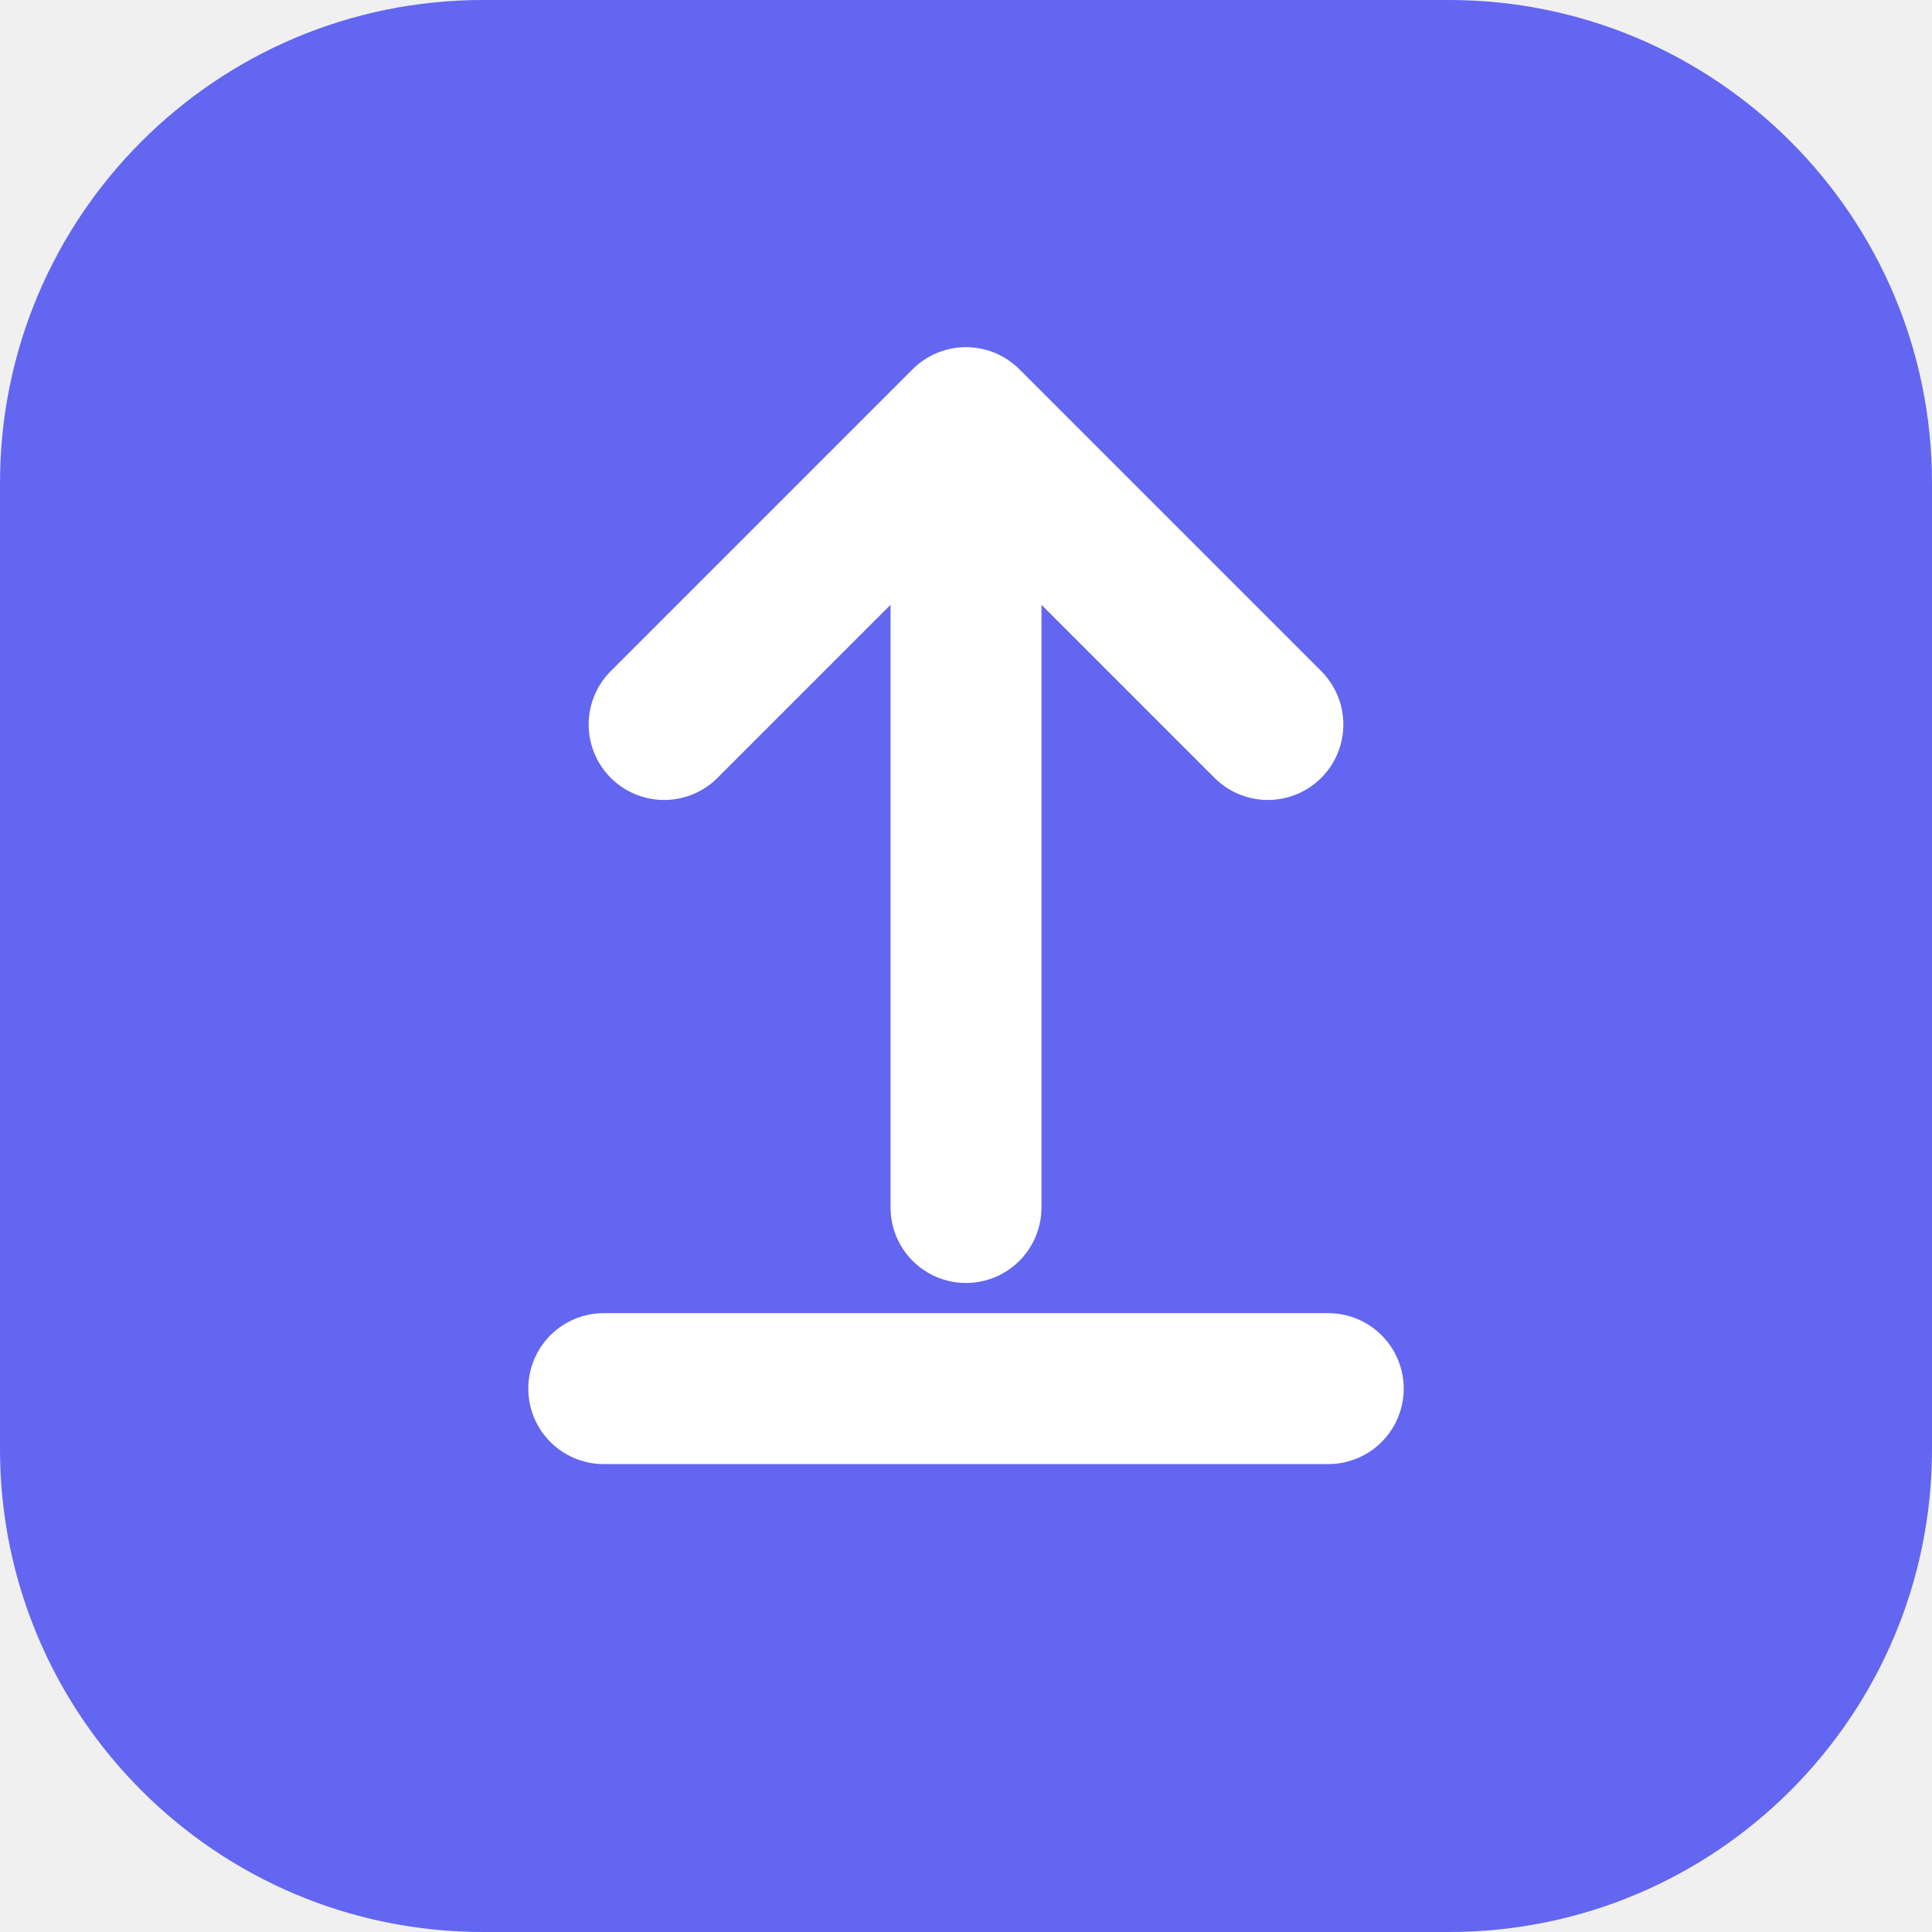
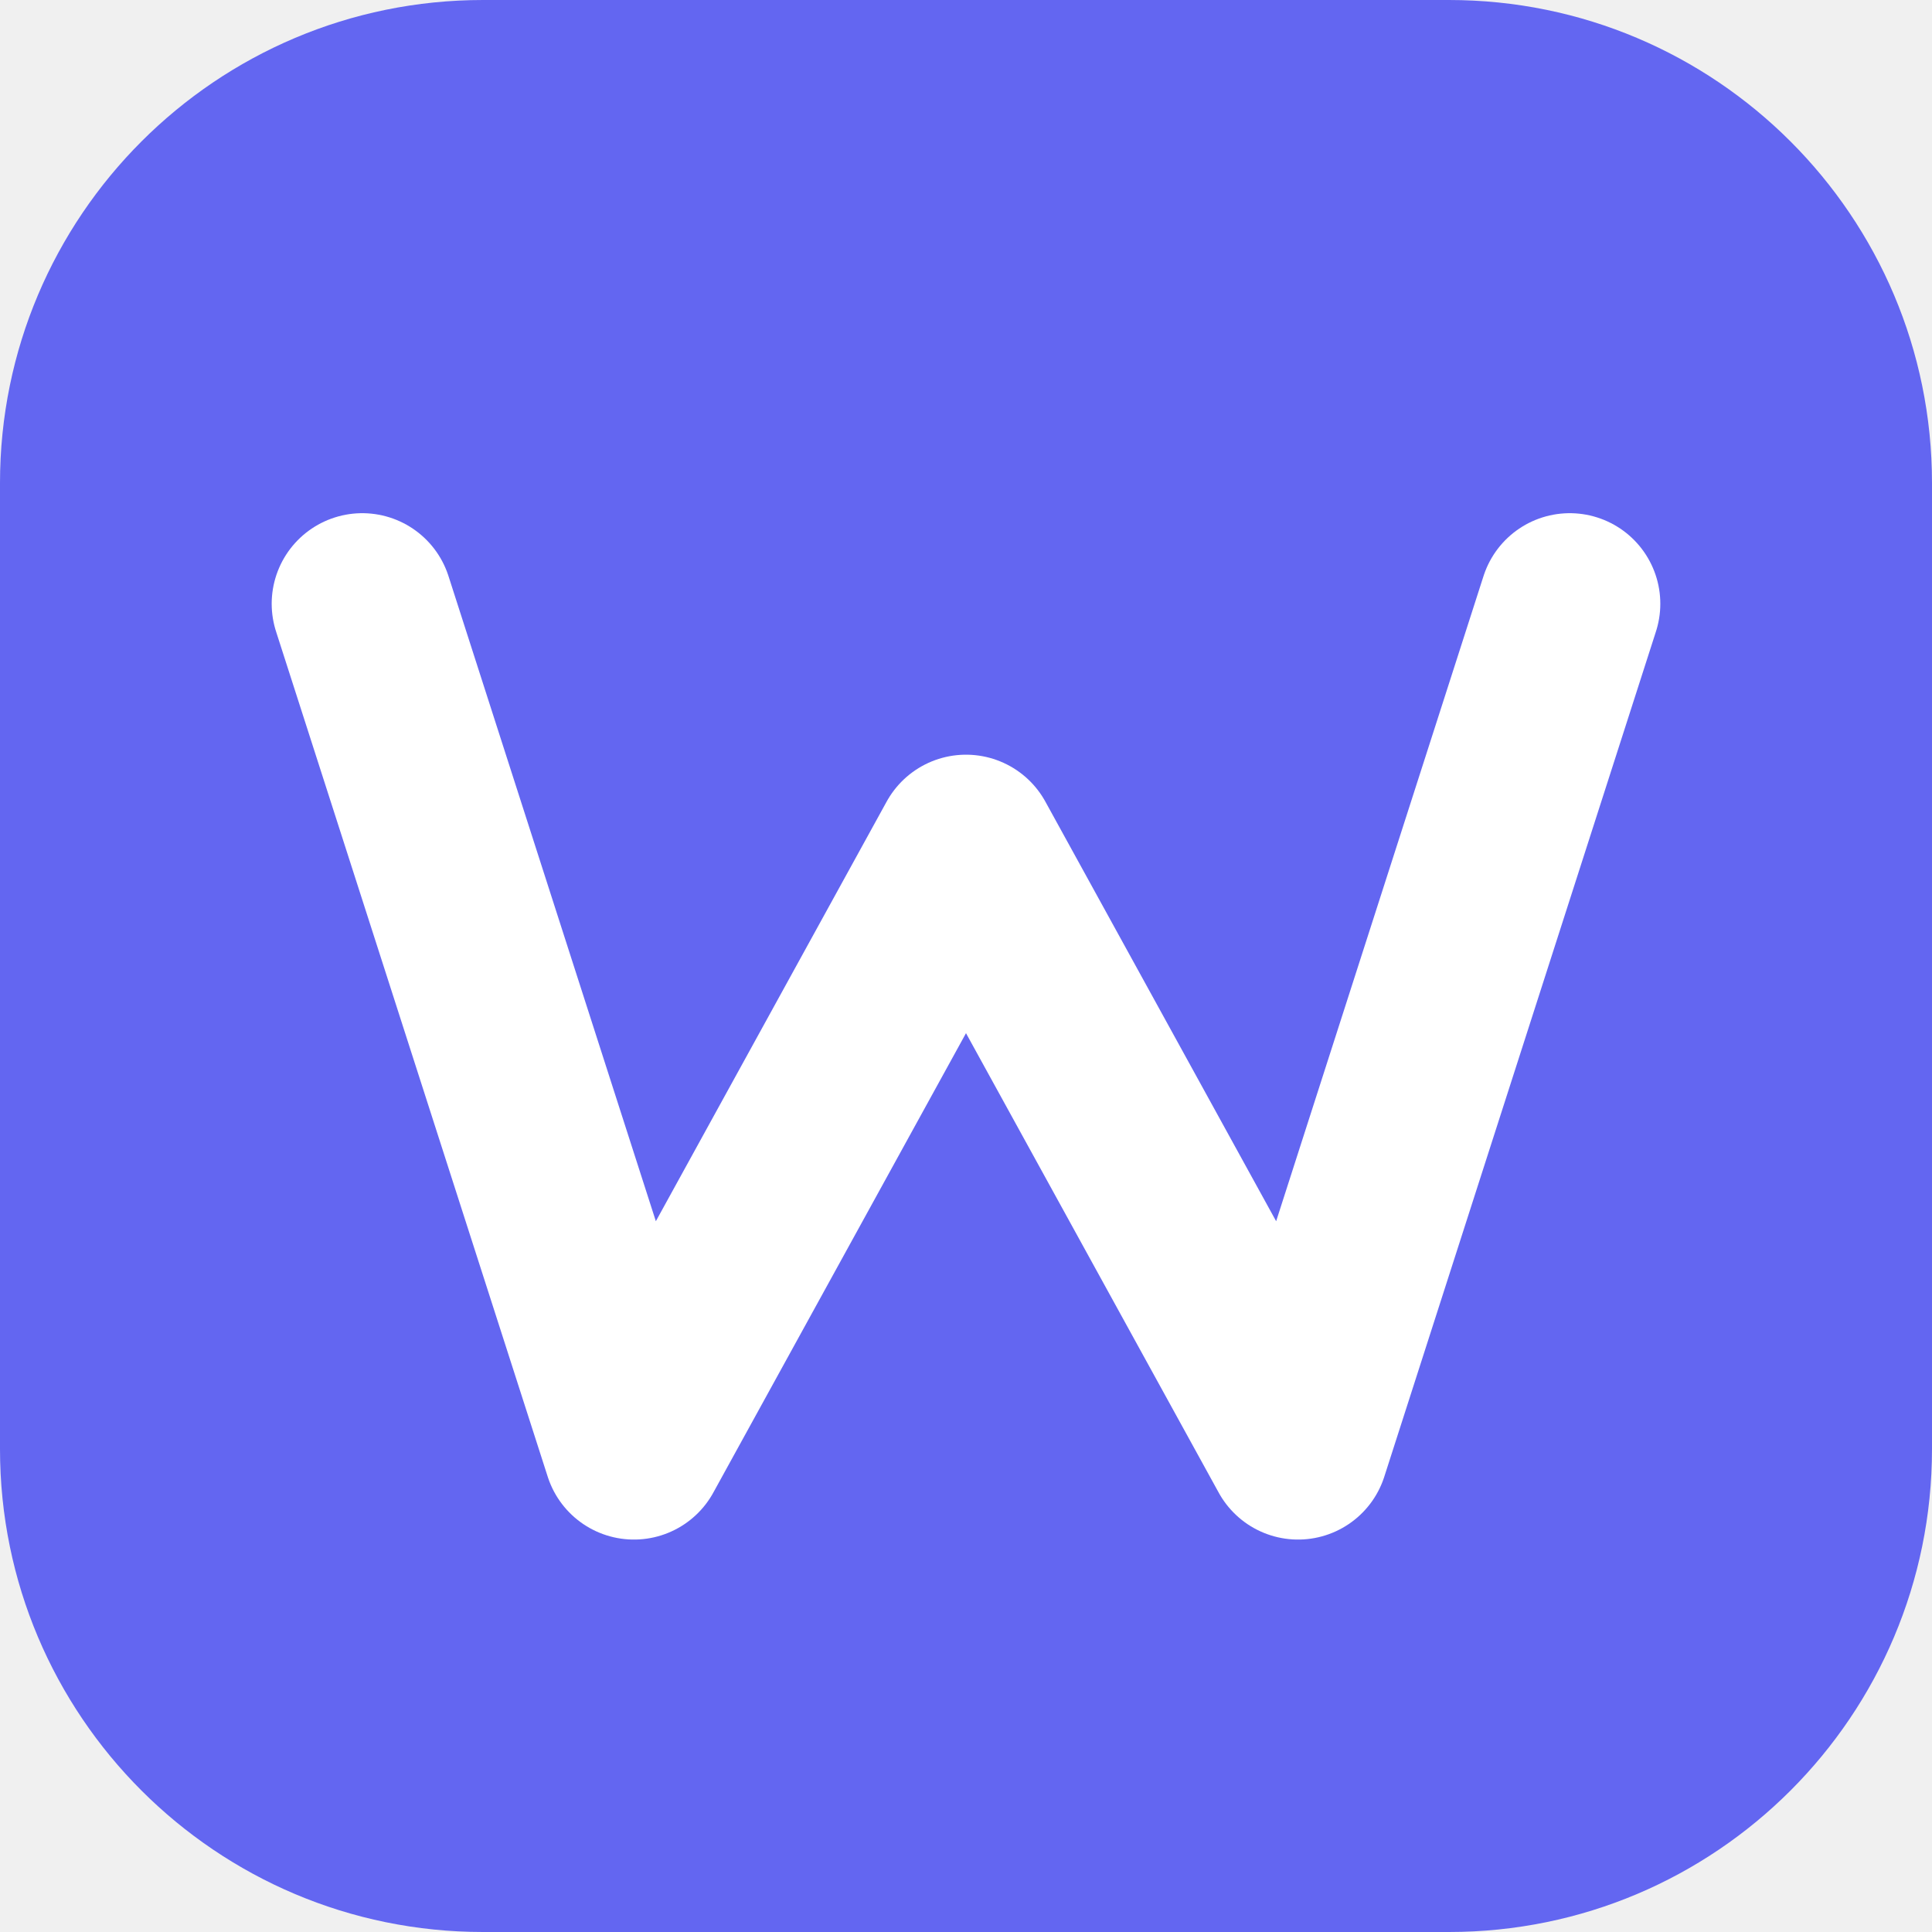
<svg xmlns="http://www.w3.org/2000/svg" viewBox="0 0 32 32" fill="none">
  <rect width="32" height="32" rx="8" fill="#6366F1" />
-   <path d="M16 7L16 20M16 7L11 12M16 7L21 12" stroke="white" stroke-width="2.5" stroke-linecap="round" stroke-linejoin="round" />
-   <path d="M10 23H22" stroke="white" stroke-width="2.5" stroke-linecap="round" />
+   <path d="M6 10L10.5 24L16 14L21.5 24L26 10" stroke="white" stroke-width="3" stroke-linecap="round" stroke-linejoin="round" fill="none" />
</svg>
